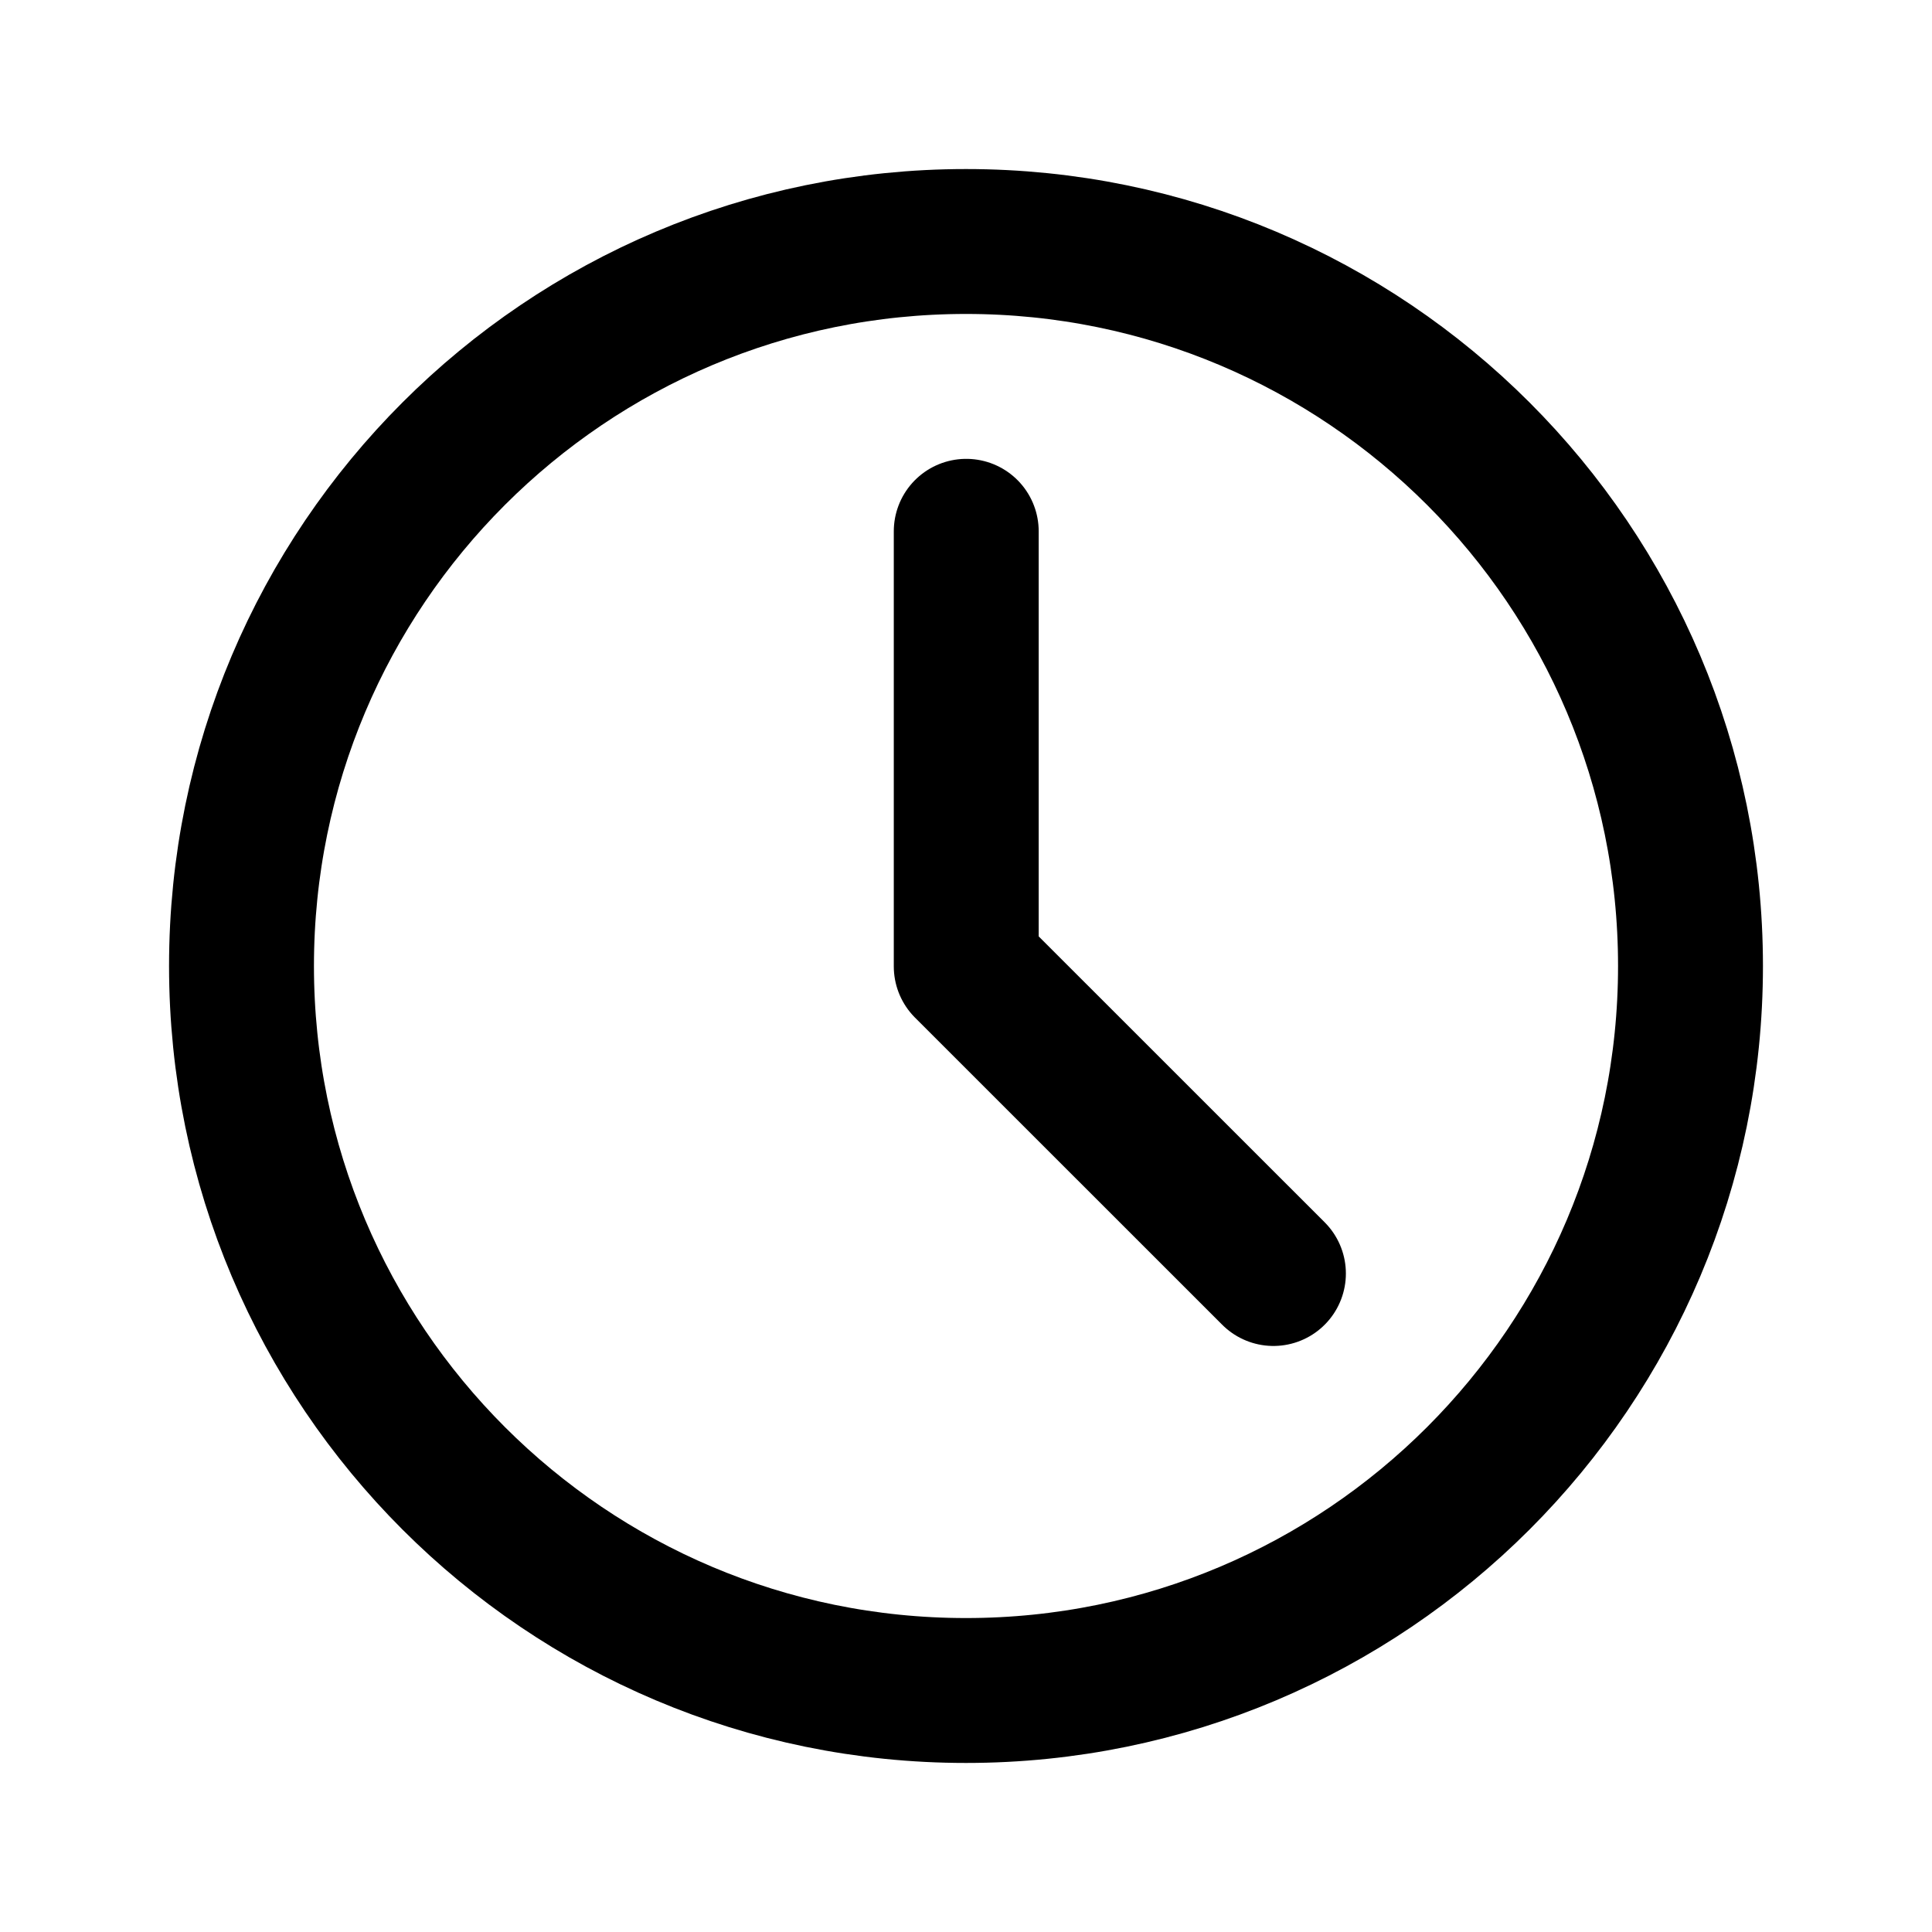
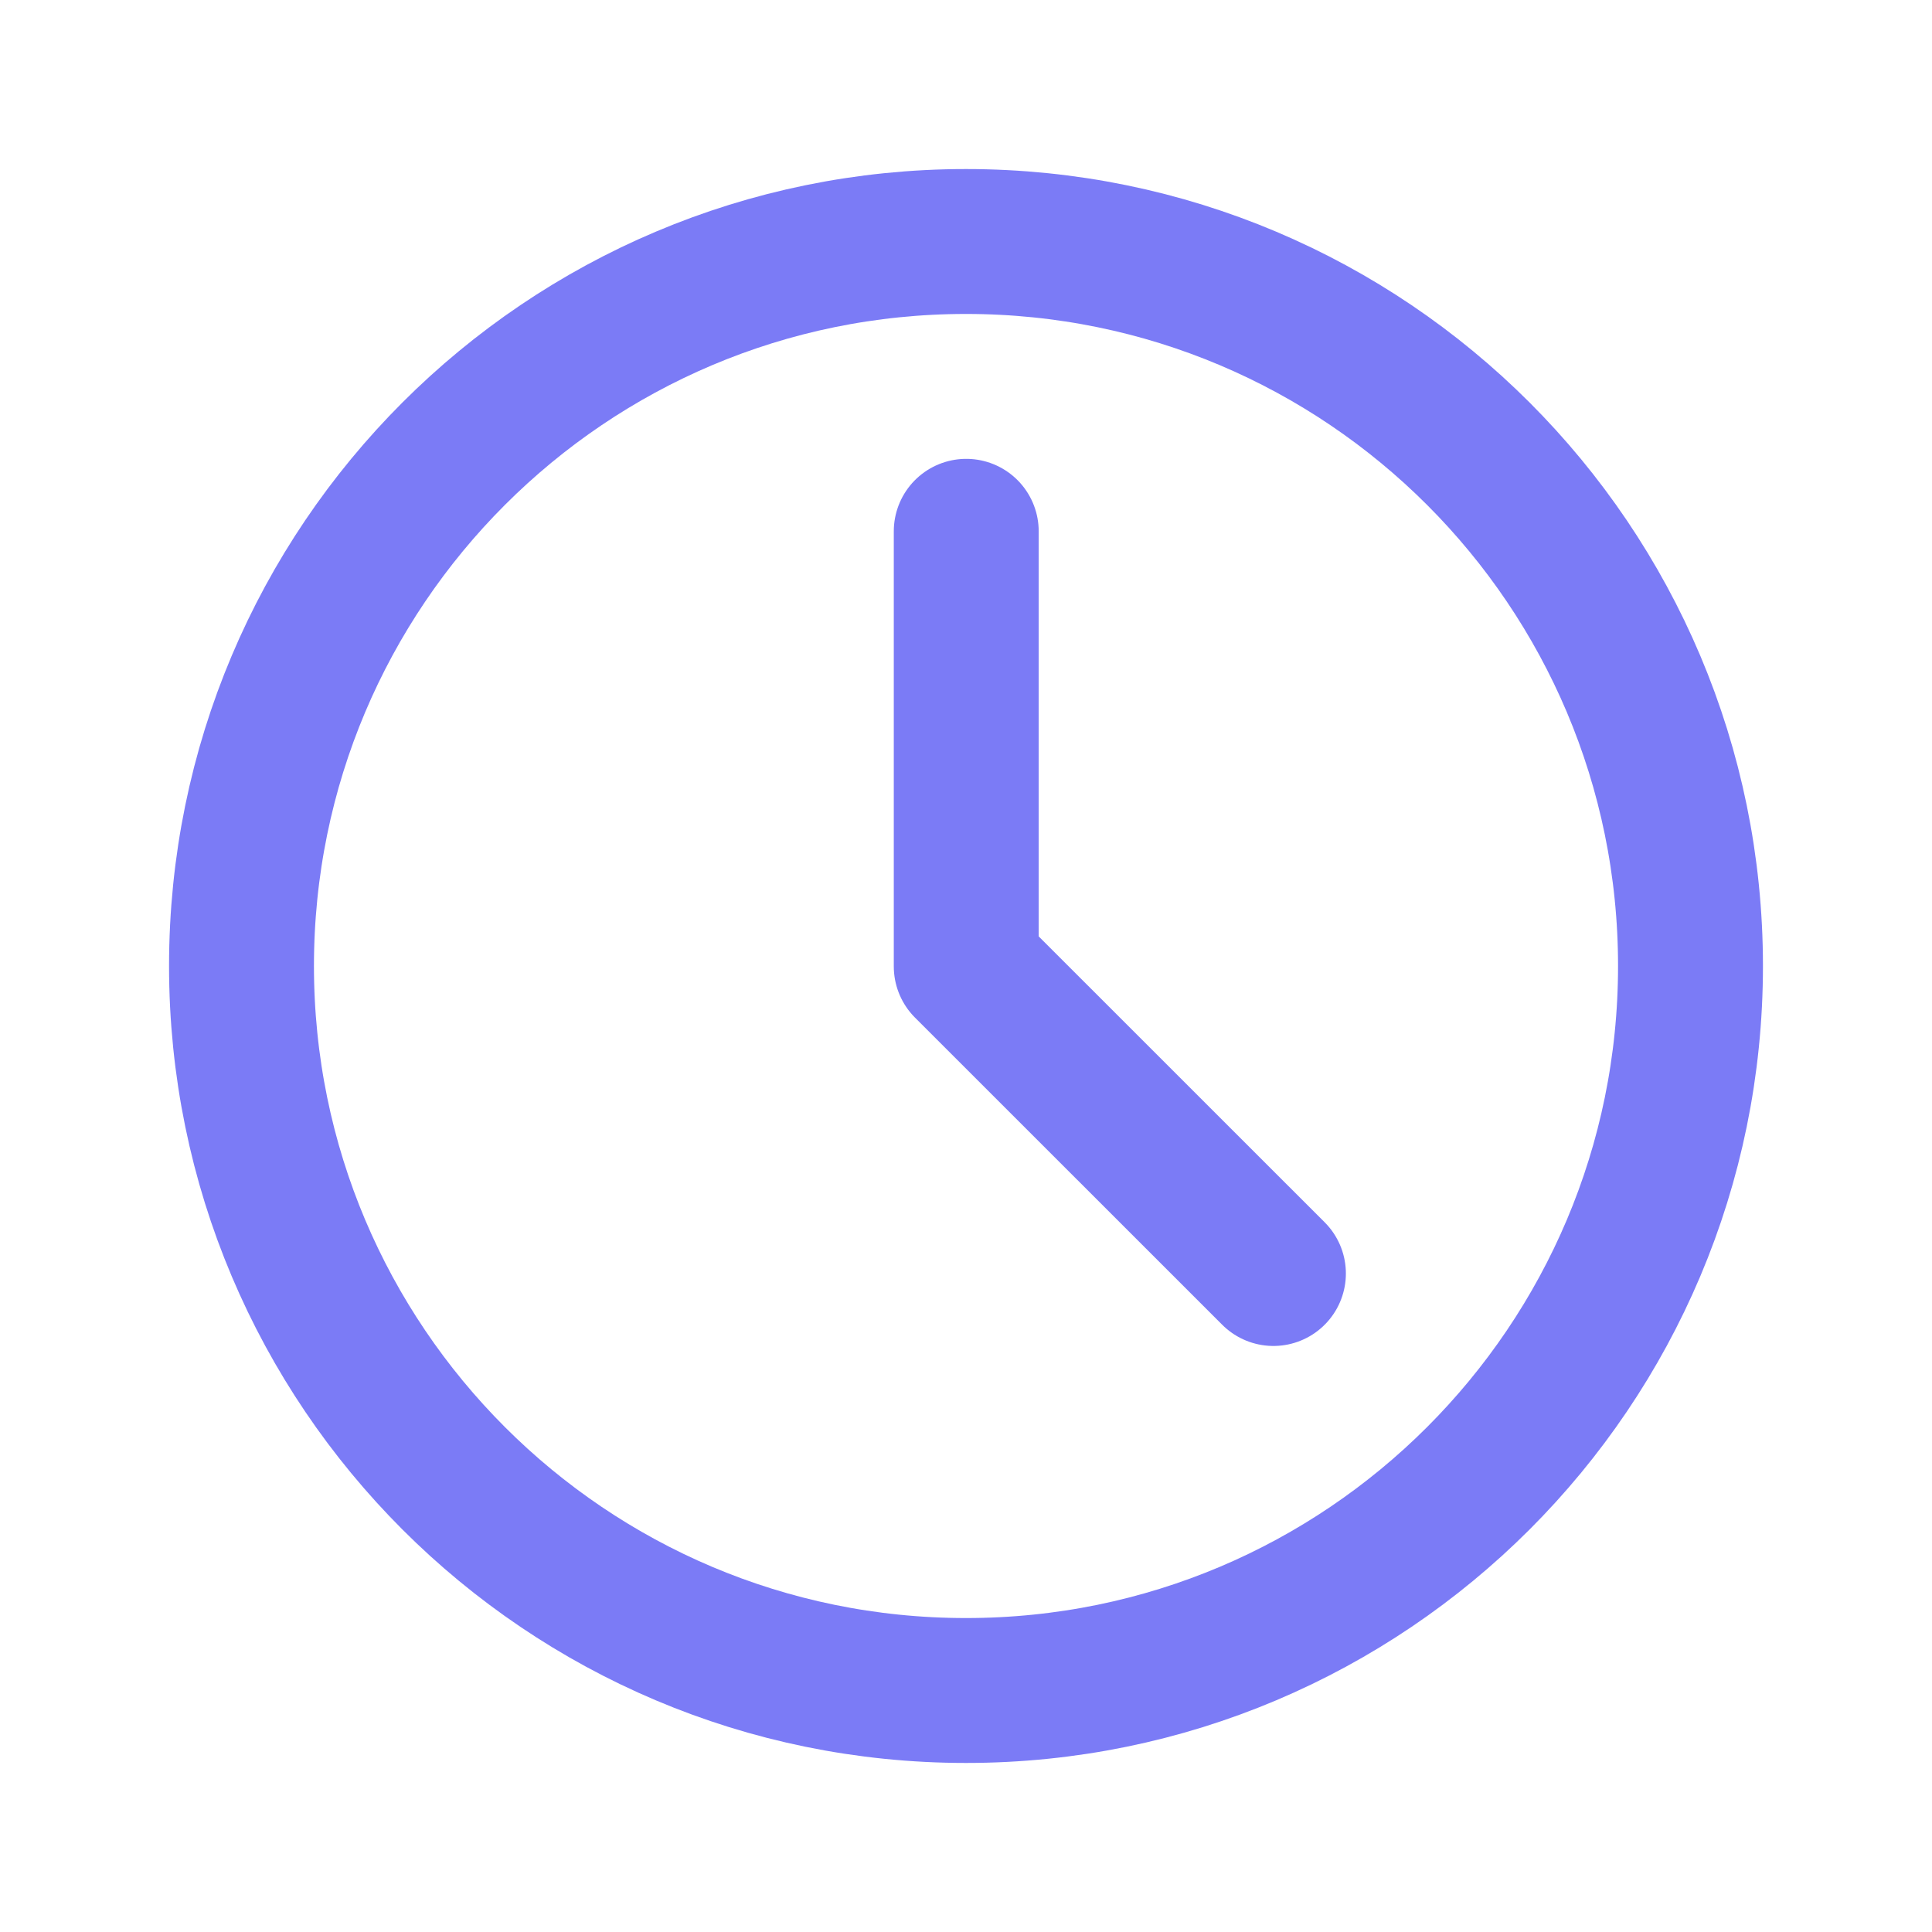
<svg xmlns="http://www.w3.org/2000/svg" width="24" height="24" viewBox="0 0 24 24" fill="none">
-   <path d="M12 21C16.971 21 21 16.971 21 12C21 7.029 16.971 3 12 3C7.029 3 3 7.029 3 12C3 16.971 7.029 21 12 21Z" stroke="black" stroke-width="1.8" stroke-linejoin="round" />
-   <path d="M12.003 6.6V12.005L15.819 15.82" stroke="black" stroke-width="1.8" stroke-linecap="round" stroke-linejoin="round" />
+   <path d="M12 21C16.971 21 21 16.971 21 12C21 7.029 16.971 3 12 3C7.029 3 3 7.029 3 12C3 16.971 7.029 21 12 21Z" stroke="#7B7BF6" stroke-width="1.8" stroke-linejoin="round" />
+   <path d="M12.003 6.6V12.005L15.819 15.82" stroke="#7B7BF6" stroke-width="1.8" stroke-linecap="round" stroke-linejoin="round" />
</svg>
